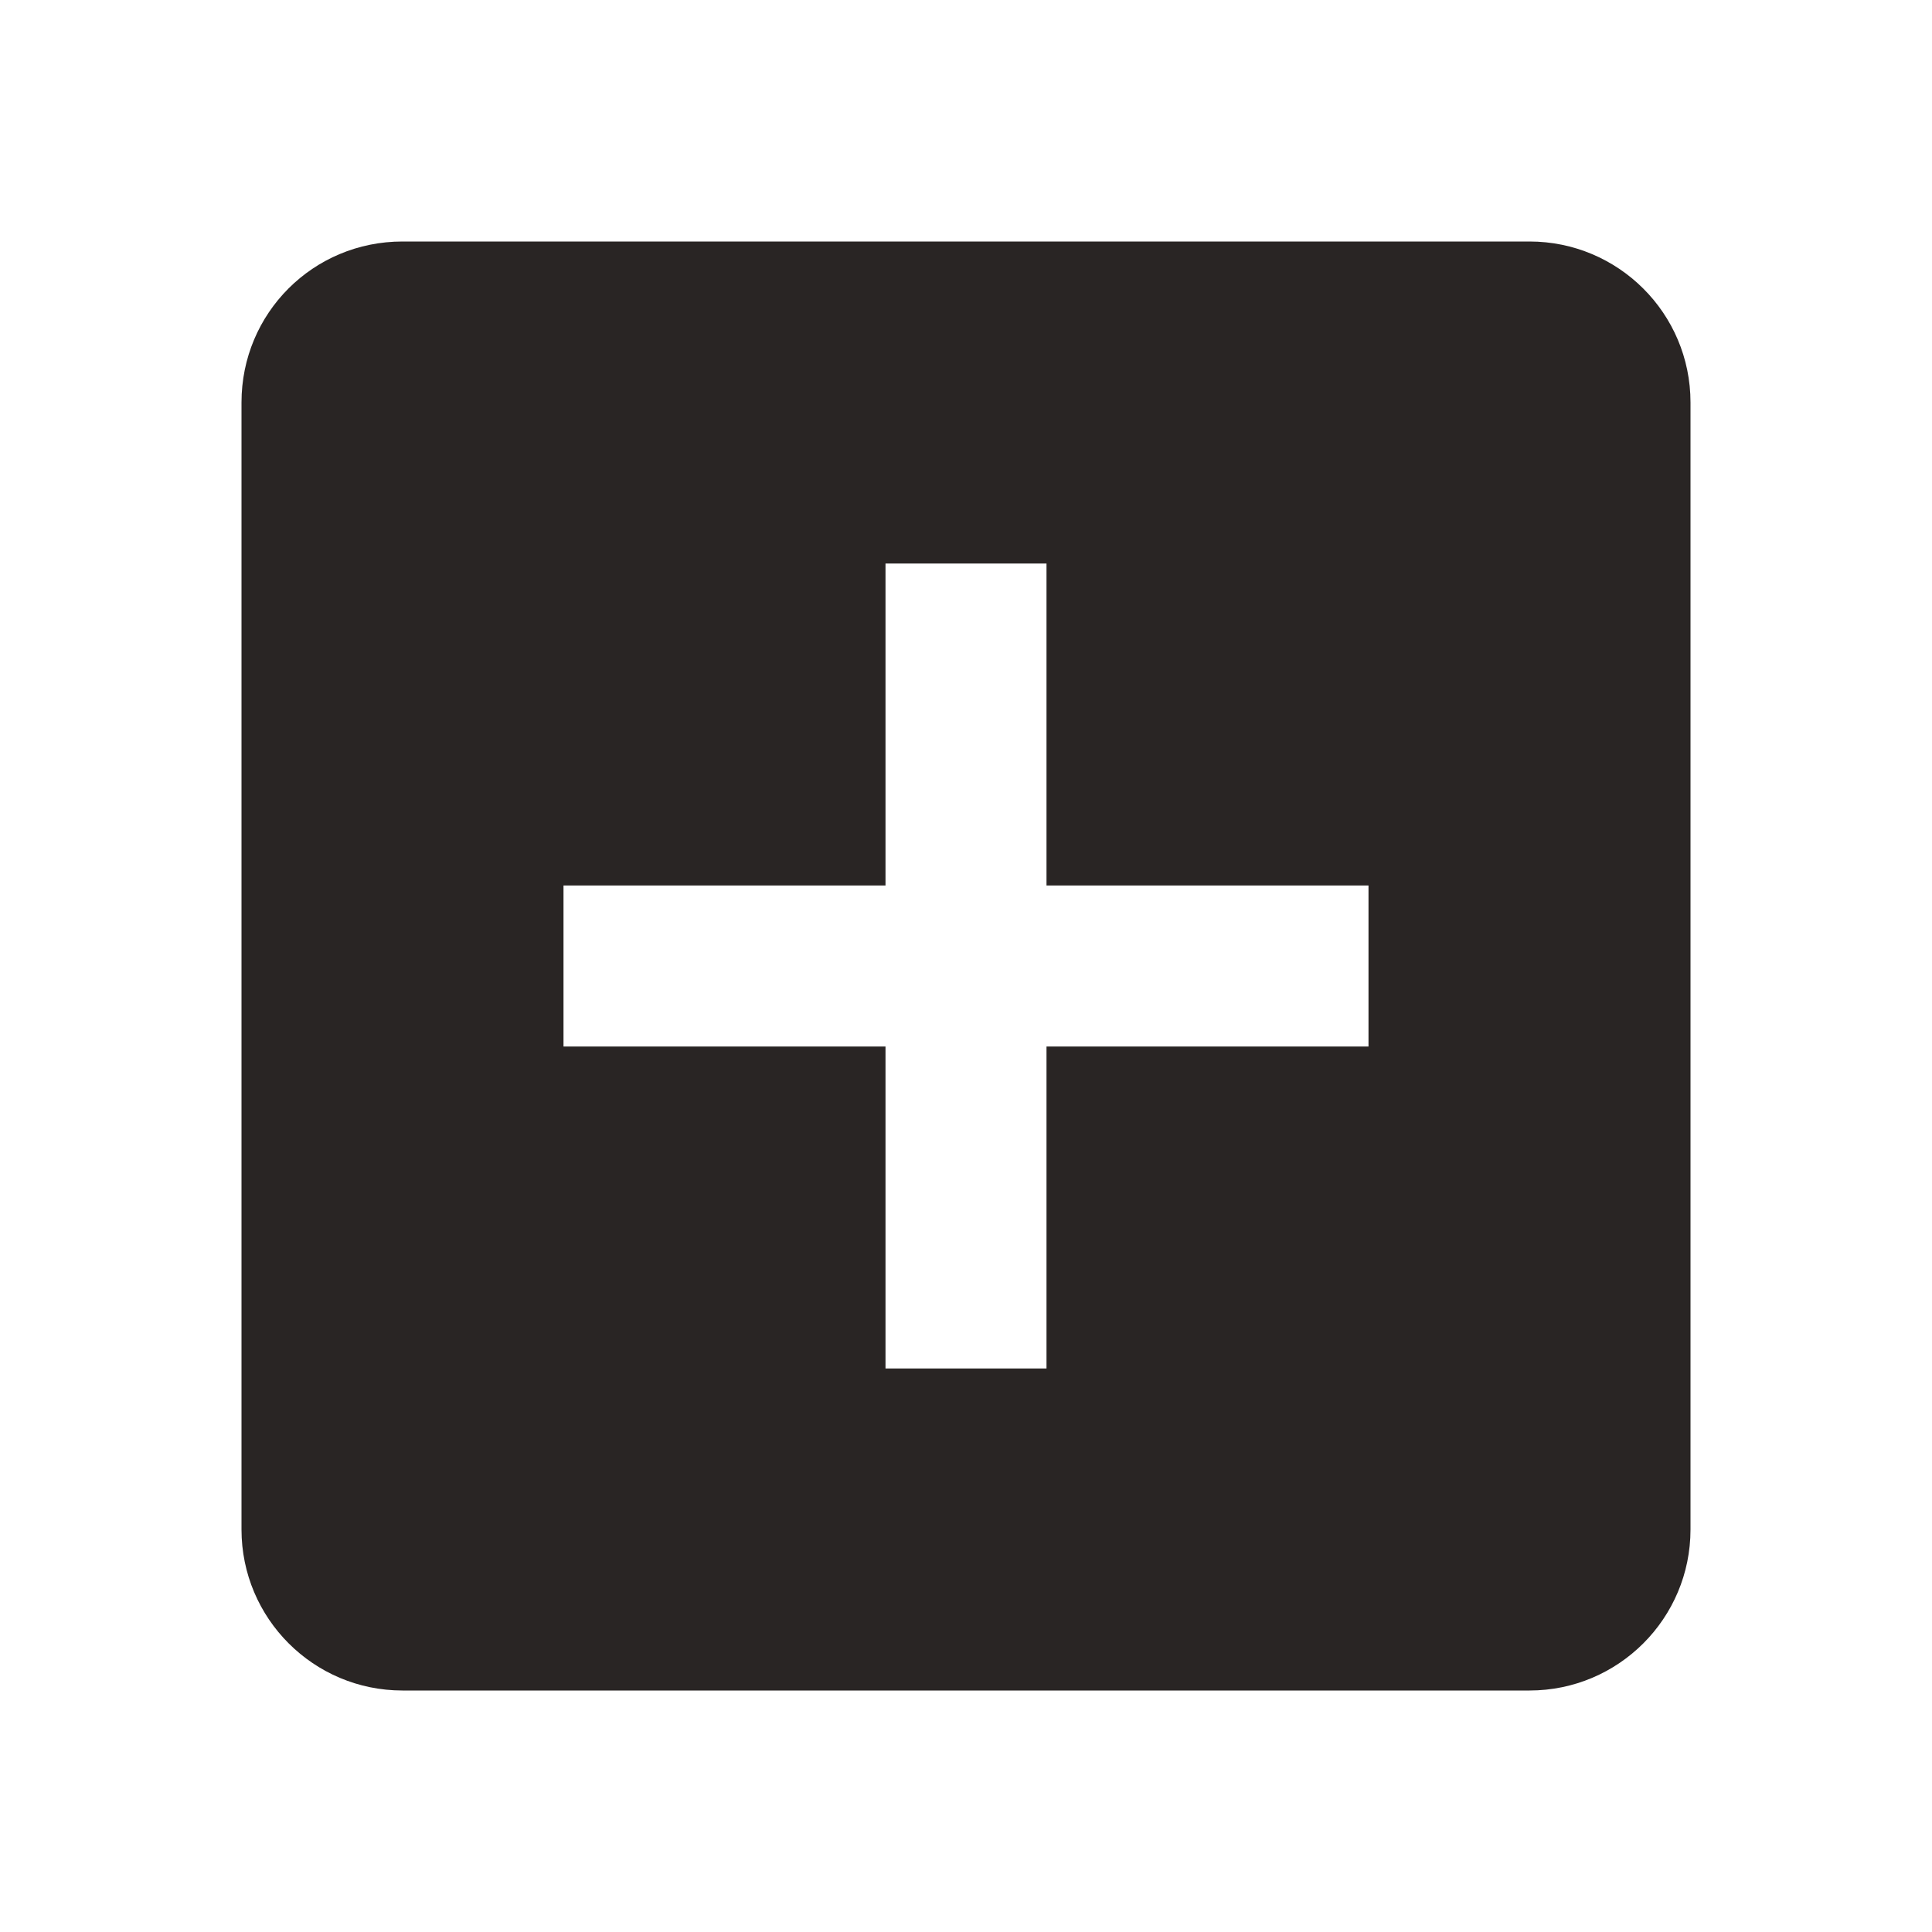
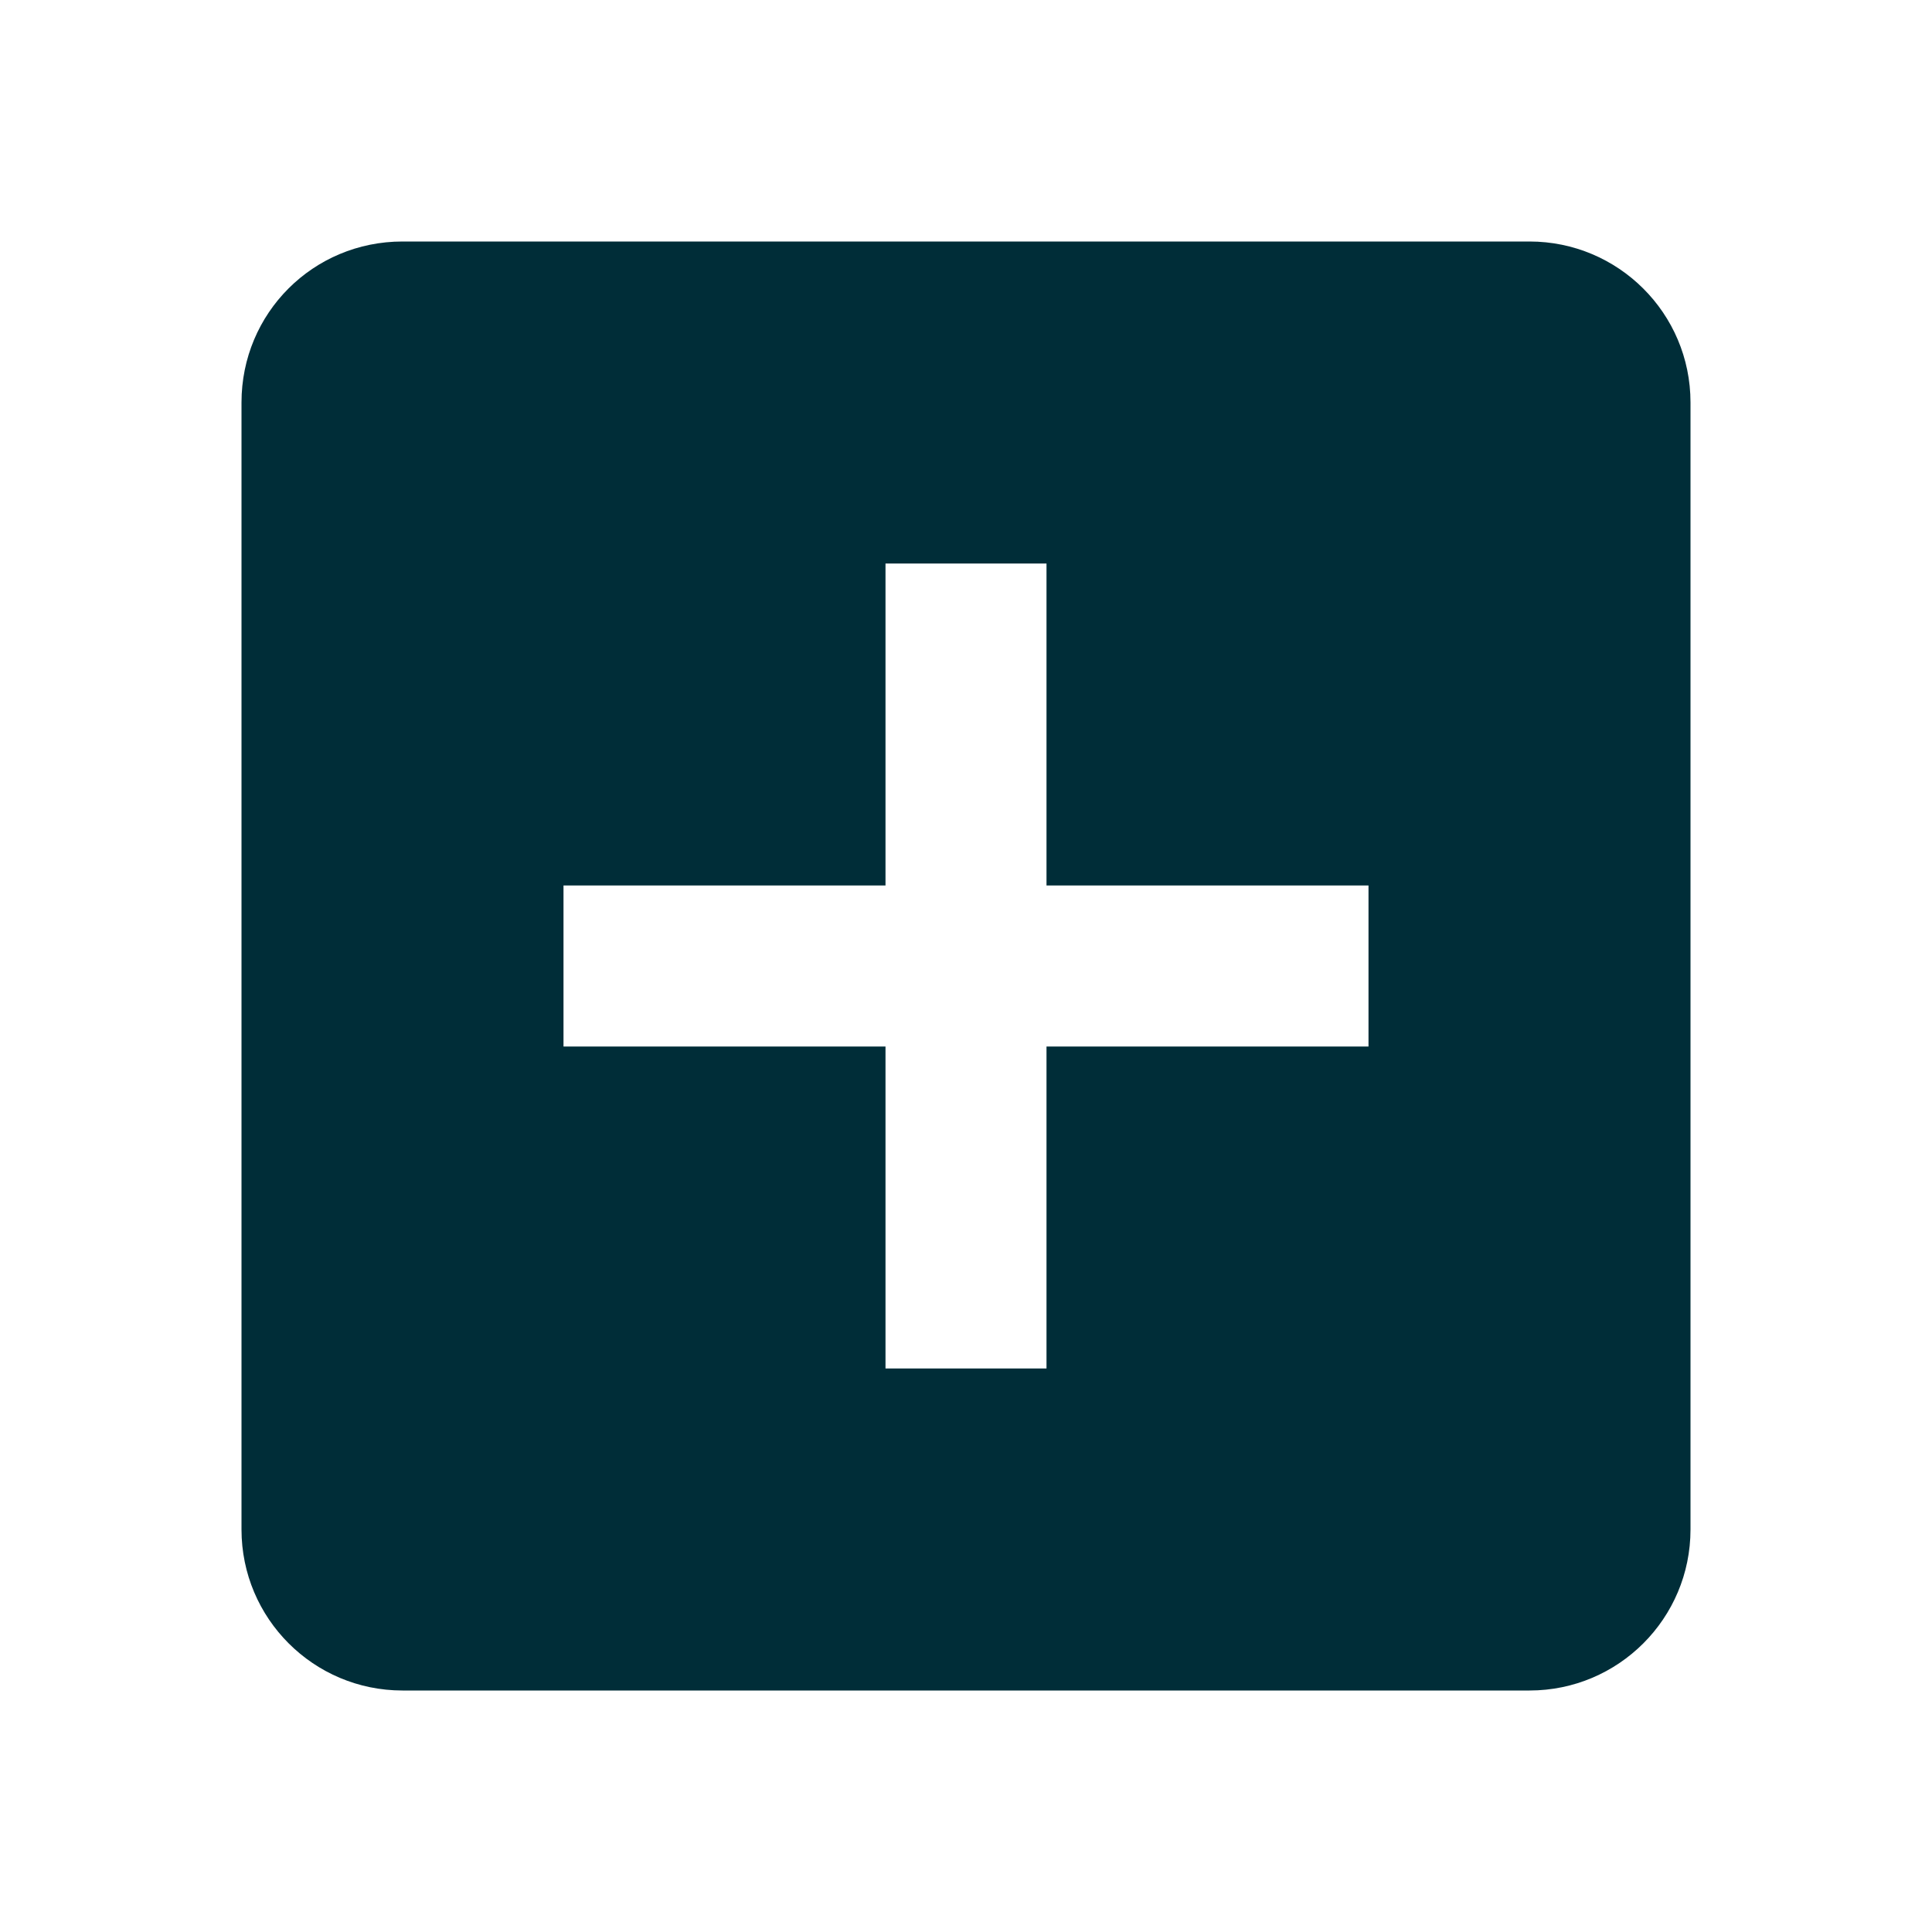
<svg xmlns="http://www.w3.org/2000/svg" viewBox="0 0 24 24">
-   <path d="M17,13H13V17H11V13H7V11H11V7H13V11H17M19,3H5C3.89,3 3,3.89 3,5V19A2,2 0 0,0 5,21H19A2,2 0 0,0 21,19V5C21,3.89 20.1,3 19,3Z" fill="#292524" />
+   <path d="M17,13H13V17H11V13H7V11H11V7H13V11H17M19,3H5C3.89,3 3,3.89 3,5V19A2,2 0 0,0 5,21H19A2,2 0 0,0 21,19V5C21,3.89 20.1,3 19,3Z" fill="#002d38" />
</svg>
